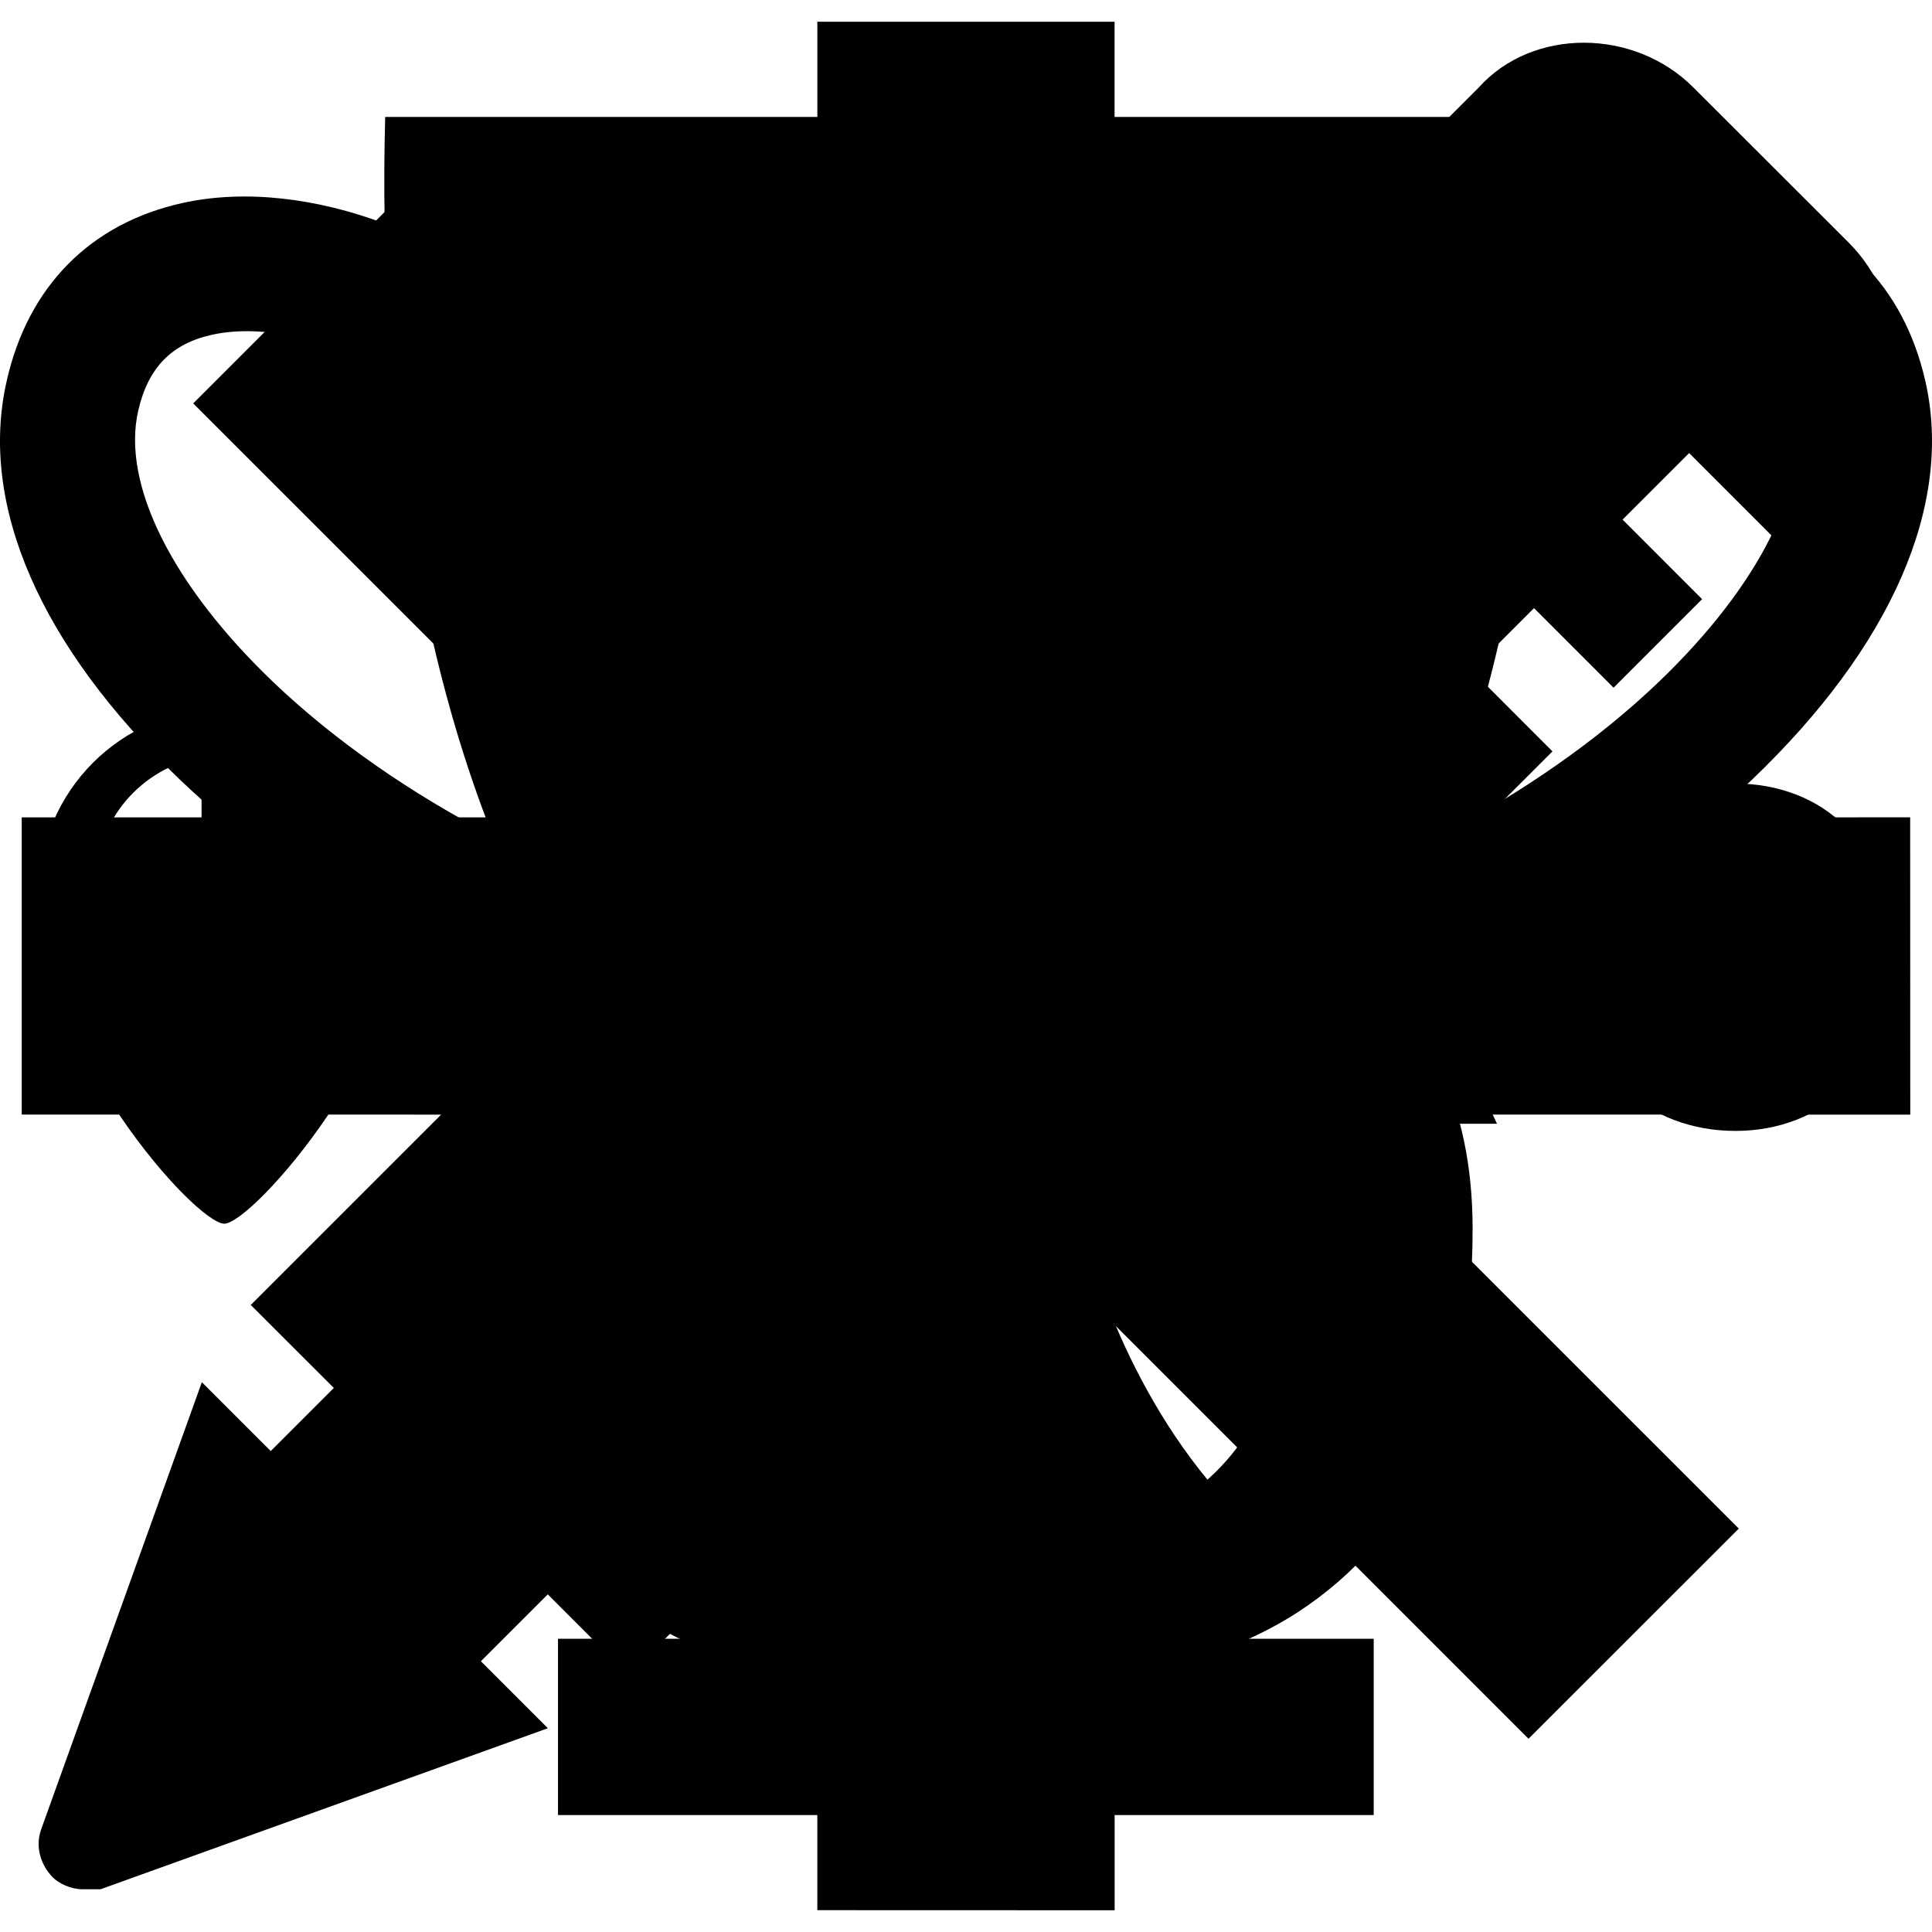
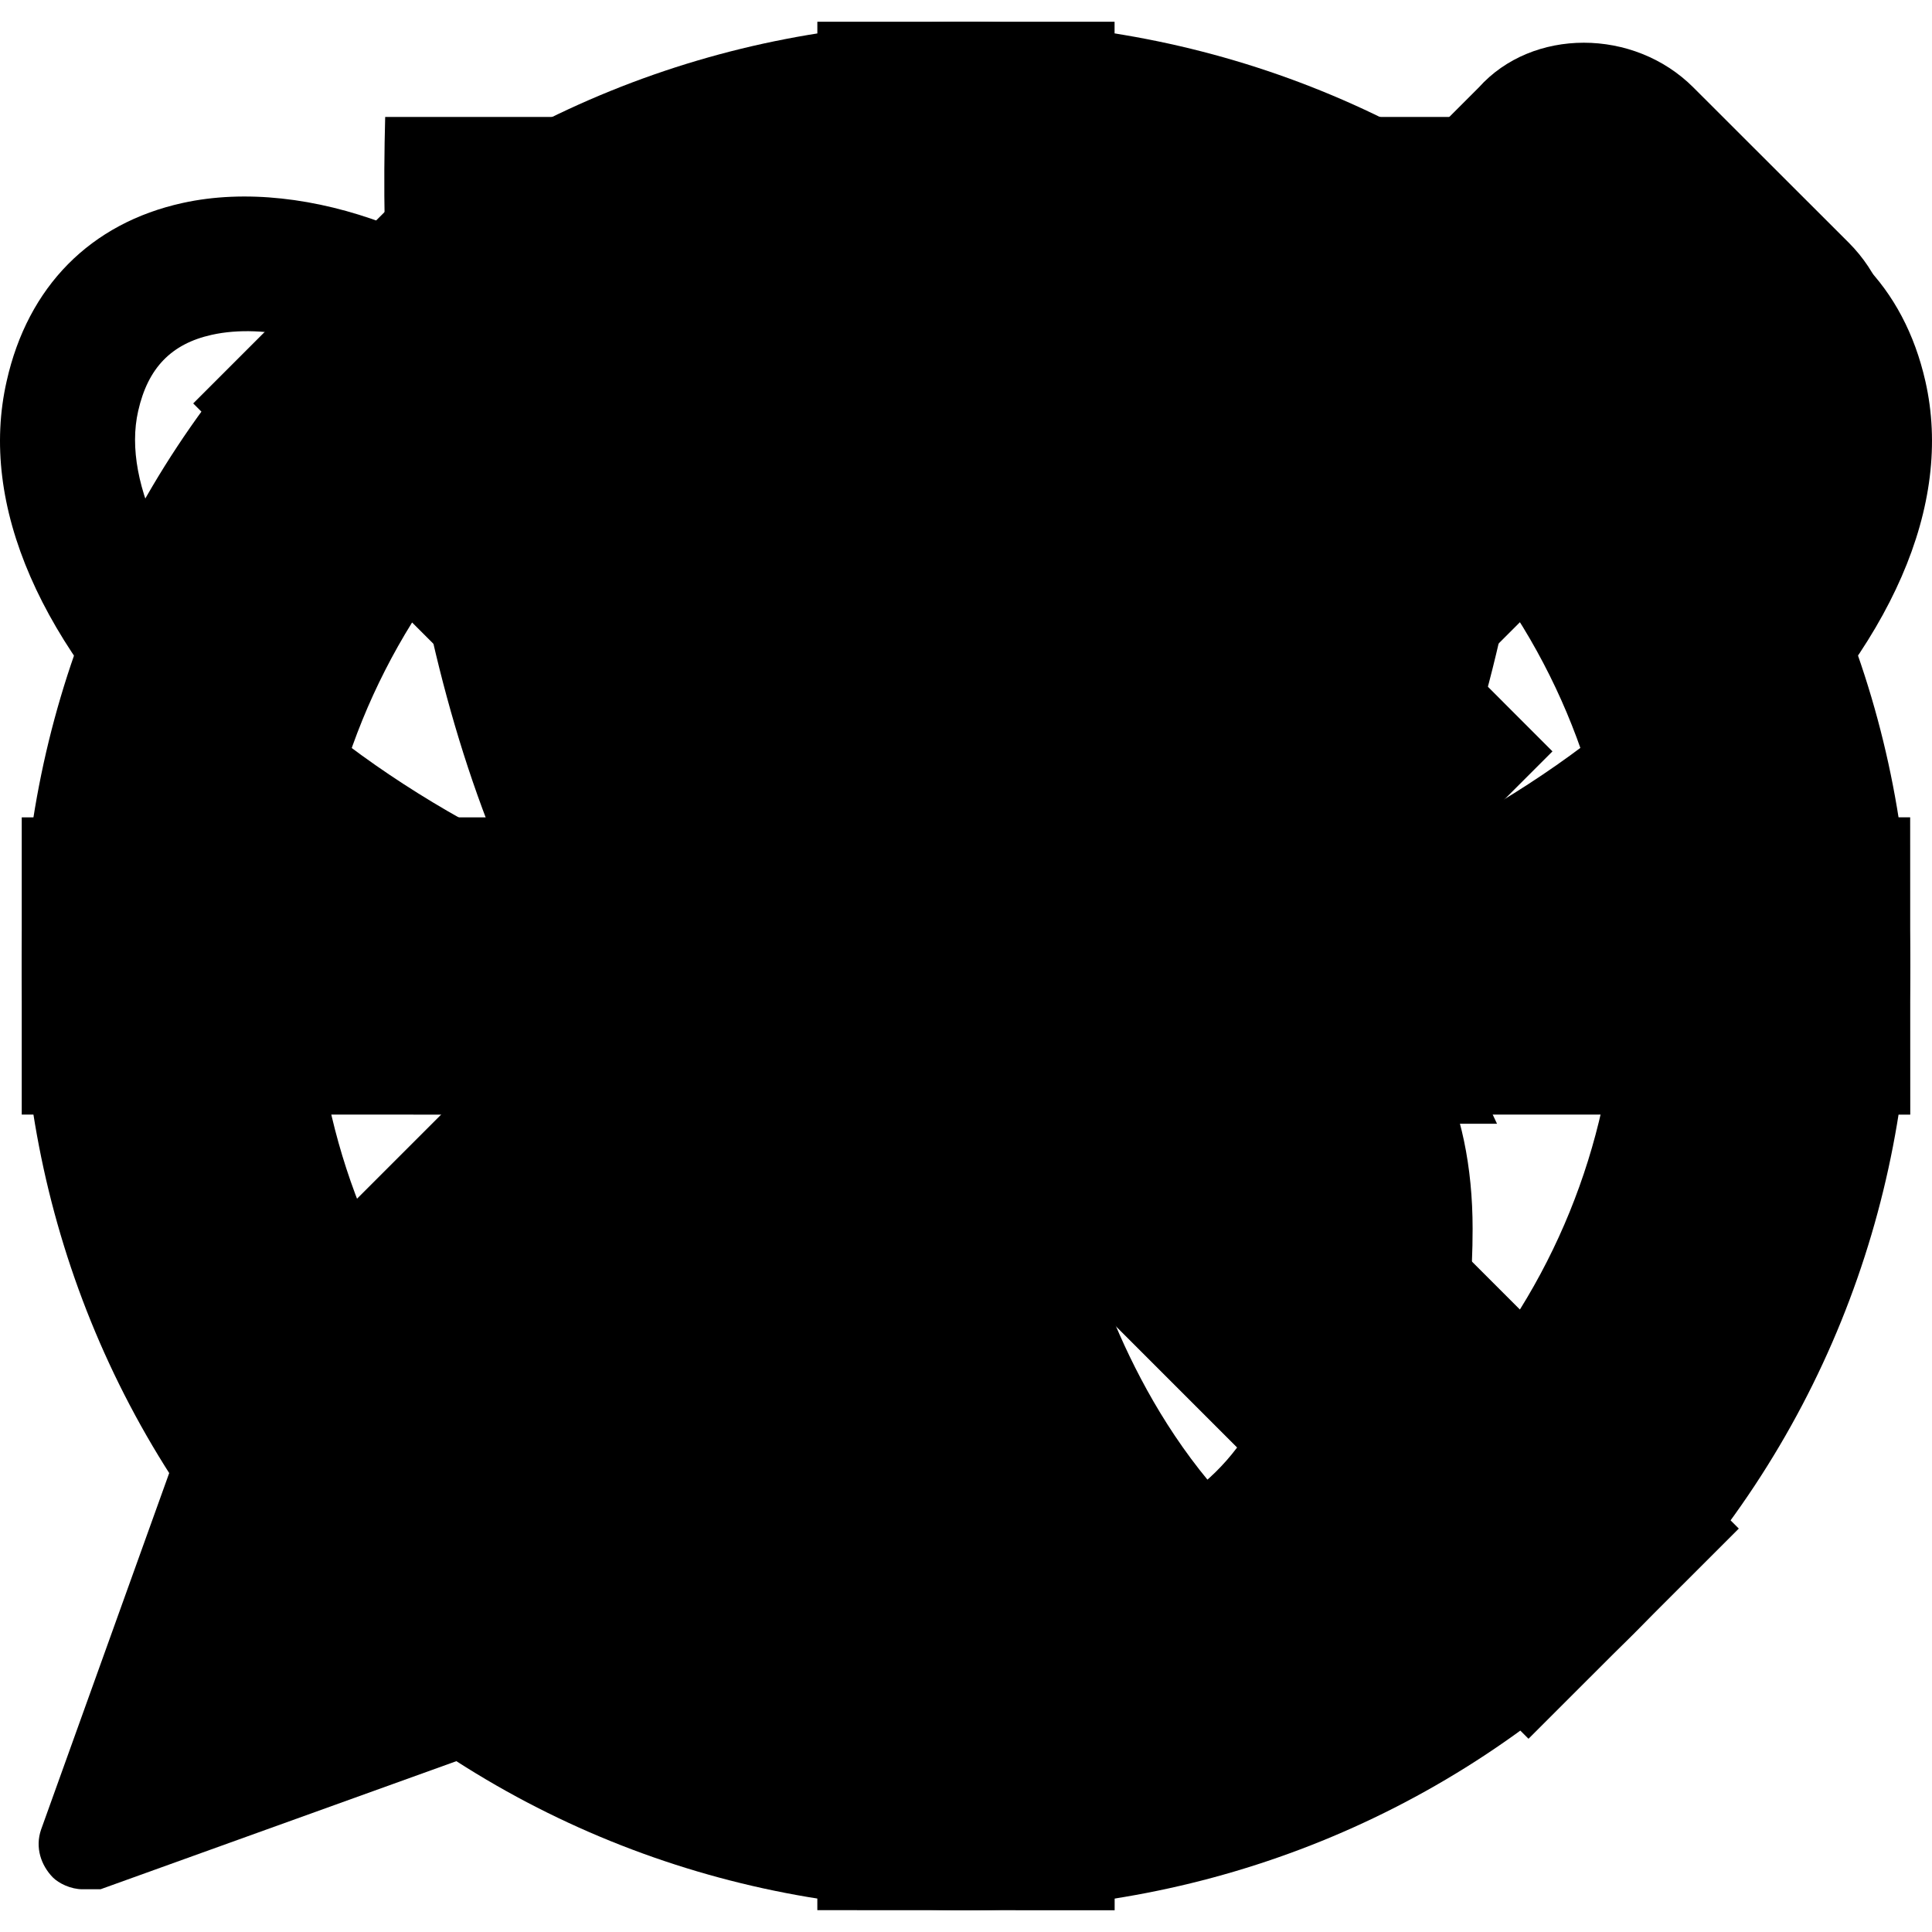
<svg xmlns="http://www.w3.org/2000/svg" version="1.1" id="Layer_1" x="0px" y="0px" width="100px" height="100px" viewBox="0 0 100 100" enable-background="new 0 0 100 100" xml:space="preserve">
  <g id="pencil">
-     <path fill="inherit" d="M95.688,23.678c3.083-3.091,3.083-8.037,0-11.12l-8.036-8.028c-3.085-3.092-8.341-3.092-11.113,0   l-4.014,4.014L91.978,28L95.688,23.678z" />
-     <polygon fill="inherit" points="83.518,35.595 64.311,16.383 68.889,11.793 88.1,31.013  " />
-     <path fill="inherit" d="M2.127,94.697c-0.323,0.931,0,1.854,0.607,2.477c0.308,0.308,0.927,0.614,1.538,0.614   c0.307,0,0.615,0,0.931,0l23.155-8.335L10.448,71.542L2.127,94.697z" />
-     <polygon fill="inherit" points="12.979,67.544 60.804,19.727 68.88,27.803 21.068,75.627  " />
-     <polygon fill="inherit" points="72.279,30.807 80.355,38.891 32.535,86.708 24.455,78.624  " />
+     <path d="M95.688,23.678c3.083-3.091,3.083-8.037,0-11.12l-8.036-8.028c-3.085-3.092-8.341-3.092-11.113,0   l-4.014,4.014L91.978,28L95.688,23.678z" />
+     <polygon points="83.518,35.595 64.311,16.383 68.889,11.793 88.1,31.013  " />
+     <path d="M2.127,94.697c-0.323,0.931,0,1.854,0.607,2.477c0.308,0.308,0.927,0.614,1.538,0.614   c0.307,0,0.615,0,0.931,0l23.155-8.335L10.448,71.542L2.127,94.697z" />
+     <polygon points="12.979,67.544 60.804,19.727 68.88,27.803 21.068,75.627  " />
+     <polygon points="72.279,30.807 80.355,38.891 32.535,86.708 24.455,78.624  " />
  </g>
-   <polygon id="x" fill="inherit" points="90,20.881 79.115,10.002 50,39.124 20.878,10.002 10,20.881 39.122,49.998 10,79.119   20.878,89.998 50,60.881 79.115,89.998 90,79.119 60.873,49.998 " />
+   <polygon id="x" points="90,20.881 79.115,10.002 50,39.124 20.878,10.002 10,20.881 39.122,49.998 10,79.119   20.878,89.998 50,60.881 79.115,89.998 90,79.119 60.873,49.998 " />
  <g id="logo">
-     <path fill="inherit" d="M11.61,36.662c-5.307,0-9.61,4.303-9.61,9.609c0,8.037,8.14,17.067,9.61,17.067   c1.43,0,9.611-9.195,9.611-17.067C21.221,40.965,16.919,36.662,11.61,36.662 M12.787,52.312v-3.804c0-0.65-0.526-1.179-1.177-1.179   c-0.65,0-1.178,0.528-1.178,1.179v3.804c-3.123-0.557-5.49-3.282-5.49-6.563c0-3.28,2.368-6.006,5.49-6.562v3.804   c0,0.65,0.527,1.178,1.178,1.178c0.651,0,1.177-0.527,1.177-1.178v-3.804c3.123,0.557,5.493,3.282,5.493,6.562   C18.28,49.03,15.91,51.756,12.787,52.312" />
-     <path fill="inherit" d="M38.618,40.954h2.409v17.211h-2.409v-7.948h-8.419v7.948H27.79V40.954h2.409v7.177h8.419V40.954z" />
-     <path fill="inherit" d="M47.782,58.165V40.954h10.506v2.061h-8.097v5.116h7.202v2.012h-7.202v5.96h8.717v2.062H47.782z" />
-     <path fill="inherit" d="M72.866,50.962c0.265,0.332,0.6,0.766,1.006,1.304c0.405,0.538,0.823,1.134,1.254,1.788   s0.857,1.337,1.279,2.049s0.782,1.399,1.08,2.062h-2.632c-0.332-0.63-0.691-1.267-1.081-1.913c-0.389-0.646-0.782-1.262-1.18-1.85   s-0.79-1.139-1.18-1.652c-0.389-0.513-0.741-0.96-1.055-1.341c-0.216,0.017-0.436,0.025-0.658,0.025c-0.224,0-0.452,0-0.684,0   h-2.16v6.73h-2.409V41.202c0.679-0.166,1.436-0.277,2.272-0.335c0.836-0.058,1.602-0.087,2.297-0.087   c2.417,0,4.26,0.456,5.526,1.366c1.267,0.911,1.899,2.269,1.899,4.073c0,1.142-0.302,2.12-0.906,2.931   C74.932,49.961,74.042,50.565,72.866,50.962z M69.216,42.891c-1.027,0-1.813,0.025-2.359,0.075v6.482h1.713   c0.828,0,1.573-0.041,2.235-0.124c0.662-0.083,1.221-0.24,1.677-0.472c0.455-0.232,0.808-0.559,1.056-0.981   c0.248-0.422,0.372-0.981,0.372-1.676c0-0.646-0.124-1.184-0.372-1.614s-0.584-0.77-1.006-1.018   c-0.423-0.249-0.919-0.422-1.49-0.522C70.47,42.94,69.861,42.891,69.216,42.891z" />
-     <path fill="inherit" d="M81.559,49.547c0-1.474,0.22-2.773,0.658-3.899c0.438-1.125,1.034-2.065,1.788-2.819   c0.753-0.753,1.631-1.32,2.633-1.701s2.065-0.571,3.191-0.571c1.109,0,2.156,0.19,3.142,0.571s1.851,0.948,2.596,1.701   c0.745,0.754,1.337,1.693,1.775,2.819C97.78,46.773,98,48.073,98,49.547s-0.22,2.773-0.658,3.899s-1.03,2.065-1.775,2.818   c-0.745,0.754-1.61,1.32-2.596,1.701s-2.032,0.571-3.142,0.571c-1.126,0-2.189-0.19-3.191-0.571s-1.88-0.947-2.633-1.701   c-0.754-0.753-1.35-1.692-1.788-2.818S81.559,51.021,81.559,49.547z M84.092,49.547c0,1.043,0.133,1.991,0.397,2.844   s0.642,1.577,1.13,2.173c0.488,0.597,1.085,1.056,1.788,1.378c0.704,0.323,1.494,0.484,2.372,0.484s1.664-0.161,2.359-0.484   c0.695-0.322,1.287-0.781,1.776-1.378c0.487-0.596,0.864-1.32,1.13-2.173c0.265-0.853,0.397-1.801,0.397-2.844   c0-1.043-0.133-1.991-0.397-2.844c-0.266-0.853-0.643-1.577-1.13-2.173c-0.489-0.596-1.081-1.055-1.776-1.378   c-0.695-0.323-1.481-0.484-2.359-0.484s-1.668,0.161-2.372,0.484c-0.703,0.323-1.3,0.782-1.788,1.378s-0.865,1.321-1.13,2.173   C84.225,47.556,84.092,48.503,84.092,49.547z" />
+     <path d="M11.61,36.662c-5.307,0-9.61,4.303-9.61,9.609c0,8.037,8.14,17.067,9.61,17.067   c1.43,0,9.611-9.195,9.611-17.067C21.221,40.965,16.919,36.662,11.61,36.662 M12.787,52.312v-3.804c0-0.65-0.526-1.179-1.177-1.179   c-0.65,0-1.178,0.528-1.178,1.179v3.804c-3.123-0.557-5.49-3.282-5.49-6.563c0-3.28,2.368-6.006,5.49-6.562v3.804   c0,0.65,0.527,1.178,1.178,1.178c0.651,0,1.177-0.527,1.177-1.178v-3.804c3.123,0.557,5.493,3.282,5.493,6.562   C18.28,49.03,15.91,51.756,12.787,52.312" />
+     <g>
+       <path d="M38.618,40.954h2.409v17.211h-2.409v-7.948h-8.419v7.948H27.79V40.954h2.409v7.177h8.419V40.954z" />
+       <path d="M47.782,58.165V40.954h10.506v2.061h-8.097v5.116h7.202v2.012h-7.202v5.96h8.717v2.062H47.782z" />
+       <path d="M72.866,50.962c0.265,0.332,0.6,0.766,1.006,1.304c0.405,0.538,0.823,1.134,1.254,1.788    s0.857,1.337,1.279,2.049s0.782,1.399,1.08,2.062h-2.632c-0.332-0.63-0.691-1.267-1.081-1.913c-0.389-0.646-0.782-1.262-1.18-1.85    s-0.79-1.139-1.18-1.652c-0.389-0.513-0.741-0.96-1.055-1.341c-0.216,0.017-0.436,0.025-0.658,0.025c-0.224,0-0.452,0-0.684,0    h-2.16v6.73h-2.409V41.202c0.679-0.166,1.436-0.277,2.272-0.335c0.836-0.058,1.602-0.087,2.297-0.087    c2.417,0,4.26,0.456,5.526,1.366c1.267,0.911,1.899,2.269,1.899,4.073c0,1.142-0.302,2.12-0.906,2.931    C74.932,49.961,74.042,50.565,72.866,50.962z M69.216,42.891c-1.027,0-1.813,0.025-2.359,0.075v6.482h1.713    c0.828,0,1.573-0.041,2.235-0.124c0.662-0.083,1.221-0.24,1.677-0.472c0.455-0.232,0.808-0.559,1.056-0.981    c0.248-0.422,0.372-0.981,0.372-1.676c0-0.646-0.124-1.184-0.372-1.614s-0.584-0.77-1.006-1.018    c-0.423-0.249-0.919-0.422-1.49-0.522C70.47,42.94,69.861,42.891,69.216,42.891z" />
+       <path d="M81.559,49.547c0-1.474,0.22-2.773,0.658-3.899c0.438-1.125,1.034-2.065,1.788-2.819    c0.753-0.753,1.631-1.32,2.633-1.701s2.065-0.571,3.191-0.571c1.109,0,2.156,0.19,3.142,0.571s1.851,0.948,2.596,1.701    c0.745,0.754,1.337,1.693,1.775,2.819C97.78,46.773,98,48.073,98,49.547s-0.22,2.773-0.658,3.899s-1.03,2.065-1.775,2.818    c-0.745,0.754-1.61,1.32-2.596,1.701s-2.032,0.571-3.142,0.571c-1.126,0-2.189-0.19-3.191-0.571s-1.88-0.947-2.633-1.701    c-0.754-0.753-1.35-1.692-1.788-2.818S81.559,51.021,81.559,49.547z M84.092,49.547c0,1.043,0.133,1.991,0.397,2.844    s0.642,1.577,1.13,2.173c0.488,0.597,1.085,1.056,1.788,1.378c0.704,0.323,1.494,0.484,2.372,0.484s1.664-0.161,2.359-0.484    c0.695-0.322,1.287-0.781,1.776-1.378c0.487-0.596,0.864-1.32,1.13-2.173c0.265-0.853,0.397-1.801,0.397-2.844    c0-1.043-0.133-1.991-0.397-2.844c-0.266-0.853-0.643-1.577-1.13-2.173c-0.489-0.596-1.081-1.055-1.776-1.378    c-0.695-0.323-1.481-0.484-2.359-0.484s-1.668,0.161-2.372,0.484c-0.703,0.323-1.3,0.782-1.788,1.378s-0.865,1.321-1.13,2.173    C84.225,47.556,84.092,48.503,84.092,49.547z" />
+     </g>
  </g>
  <g id="reward">
-     <path fill="inherit" d="M90.538,10.505c-3.224-0.711-6.947-0.255-10.453,1.068c0.028-1.9,0.028-3.752-0.036-5.521H49.992H19.937   c-0.047,1.769-0.062,3.621-0.025,5.521c-3.507-1.323-7.232-1.779-10.456-1.068c-4.773,1.047-8.016,4.329-9.112,9.226   c-1.455,6.391,1.739,13.716,8.98,20.635c5.704,5.436,13.366,9.974,21.455,12.783c3.351,4.713,7.651,8.521,13.083,10.842   c-0.79,2.901-3.579,11.284-10.309,16.428h16.438h16.443c-6.725-5.144-9.521-13.526-10.297-16.428   c5.435-2.32,9.731-6.129,13.068-10.852c8.088-2.799,15.75-7.337,21.468-12.773c7.241-6.919,10.437-14.245,8.984-20.635   C98.545,14.834,95.303,11.553,90.538,10.505z M14.15,35.311c-5.245-5.012-7.86-10.257-6.998-14.039   c0.504-2.23,1.718-3.477,3.805-3.941c2.764-0.614,6.37,0.313,9.343,2.146c0.68,8.017,2.255,16.374,5.21,23.794   C21.255,41.057,17.342,38.354,14.15,35.311z M85.841,35.311c-3.183,3.044-7.098,5.746-11.359,7.97   c2.965-7.431,4.541-15.788,5.215-23.795c2.976-1.842,6.577-2.769,9.333-2.155c2.096,0.465,3.305,1.711,3.811,3.941   C93.701,25.053,91.081,30.298,85.841,35.311z" />
-     <rect x="28.882" y="84.822" fill="inherit" width="42.221" height="9.125" />
+     <path d="M90.538,10.505c-3.224-0.711-6.947-0.255-10.453,1.068c0.028-1.9,0.028-3.752-0.036-5.521H49.992H19.937   c-0.047,1.769-0.062,3.621-0.025,5.521c-3.507-1.323-7.232-1.779-10.456-1.068c-4.773,1.047-8.016,4.329-9.112,9.226   c-1.455,6.391,1.739,13.716,8.98,20.635c5.704,5.436,13.366,9.974,21.455,12.783c3.351,4.713,7.651,8.521,13.083,10.842   c-0.79,2.901-3.579,11.284-10.309,16.428h16.438h16.443c-6.725-5.144-9.521-13.526-10.297-16.428   c5.435-2.32,9.731-6.129,13.068-10.852c8.088-2.799,15.75-7.337,21.468-12.773c7.241-6.919,10.437-14.245,8.984-20.635   C98.545,14.834,95.303,11.553,90.538,10.505z M14.15,35.311c-5.245-5.012-7.86-10.257-6.998-14.039   c0.504-2.23,1.718-3.477,3.805-3.941c2.764-0.614,6.37,0.313,9.343,2.146c0.68,8.017,2.255,16.374,5.21,23.794   C21.255,41.057,17.342,38.354,14.15,35.311z M85.841,35.311c-3.183,3.044-7.098,5.746-11.359,7.97   c2.965-7.431,4.541-15.788,5.215-23.795c2.976-1.842,6.577-2.769,9.333-2.155c2.096,0.465,3.305,1.711,3.811,3.941   C93.701,25.053,91.081,30.298,85.841,35.311z" />
+     <rect x="28.882" y="84.822" width="42.221" height="9.125" />
  </g>
-   <path id="dollar" fill="inherit" d="M31.108,15.523C35.02,11.248,40.505,9.067,47.553,9V2h4.997v6.896   c6.975,0.488,12.33,2.544,16.069,6.159c3.73,3.625,5.69,8.407,5.863,14.355h-9.2c-0.249-2.668-0.967-4.964-2.162-6.896   c-2.209-3.539-5.729-5.394-10.57-5.576V42.56c8.132,2.276,13.659,4.418,16.567,6.417c4.733,3.3,7.105,8.168,7.105,14.623   c0,9.324-3.032,15.952-9.104,19.883c-3.366,2.171-8.225,3.605-14.568,4.313V98h-4.997V87.796   c-10.205-0.67-17.128-4.285-20.777-10.836c-1.999-3.548-2.998-8.33-2.998-14.364h9.31c0.282,4.811,1.042,8.311,2.276,10.52   c2.19,3.969,6.254,6.188,12.189,6.686V51.129c-7.613-1.435-13.231-3.835-16.866-7.202c-3.625-3.367-5.437-8.034-5.437-13.992   C25.25,24.608,27.207,19.798,31.108,15.523z M38.19,37.453c2.319,1.97,5.437,3.337,9.363,4.103V16.833   c-4.634,0.182-7.928,1.578-9.894,4.208c-1.96,2.63-2.941,5.385-2.941,8.263C34.719,32.776,35.876,35.492,38.19,37.453z    M64.966,73.488c1.187-2.104,1.789-4.543,1.789-7.316c0-4.38-1.616-7.708-4.84-9.994c-1.864-1.329-4.982-2.592-9.365-3.787v27.668   C58.549,79.781,62.681,77.591,64.966,73.488z" />
-   <polygon id="plus" fill="inherit" points="98.875,57.694 98.87,42.305 57.69,42.31 57.69,1.125 42.306,1.125 42.31,42.306    1.125,42.306 1.125,57.69 42.306,57.694 42.305,98.87 57.694,98.875 57.69,57.687 " />
+   <path id="dollar" d="M31.108,15.523C35.02,11.248,40.505,9.067,47.553,9V2h4.997v6.896c6.975,0.488,12.33,2.544,16.069,6.159  c3.73,3.625,5.69,8.407,5.863,14.355h-9.2c-0.249-2.668-0.967-4.964-2.162-6.896c-2.209-3.539-5.729-5.394-10.57-5.576V42.56  c8.132,2.276,13.659,4.418,16.567,6.417c4.733,3.3,7.105,8.168,7.105,14.623c0,9.324-3.032,15.952-9.104,19.883  c-3.366,2.171-8.225,3.605-14.568,4.313V98h-4.997V87.796c-10.205-0.67-17.128-4.285-20.777-10.836  c-1.999-3.548-2.998-8.33-2.998-14.364h9.31c0.282,4.811,1.042,8.311,2.276,10.52c2.19,3.969,6.254,6.188,12.189,6.686V51.129  c-7.613-1.435-13.231-3.835-16.866-7.202c-3.625-3.367-5.437-8.034-5.437-13.992C25.25,24.608,27.207,19.798,31.108,15.523z   M38.19,37.453c2.319,1.97,5.437,3.337,9.363,4.103V16.833c-4.634,0.182-7.928,1.578-9.894,4.208  c-1.96,2.63-2.941,5.385-2.941,8.263C34.719,32.776,35.876,35.492,38.19,37.453z M64.966,73.488  c1.187-2.104,1.789-4.543,1.789-7.316c0-4.38-1.616-7.708-4.84-9.994c-1.864-1.329-4.982-2.592-9.365-3.787v27.668  C58.549,79.781,62.681,77.591,64.966,73.488z" />
+   <polygon id="plus" points="98.875,57.694 98.87,42.305 57.69,42.31 57.69,1.125 42.306,1.125 42.31,42.306   1.125,42.306 1.125,57.69 42.306,57.694 42.305,98.87 57.694,98.875 57.69,57.687 " />
+   <path id="cancel" d="M84.561,15.44c-19.088-19.087-50.033-19.087-69.12,0c-19.087,19.087-19.087,50.033,0,69.121  c19.086,19.086,50.032,19.086,69.12-0.001C103.646,65.473,103.646,34.527,84.561,15.44z M73.857,26.144  c11.303,11.303,12.9,28.629,4.809,41.644L32.212,21.334C45.228,13.242,62.553,14.839,73.857,26.144z M26.144,73.857  c-11.305-11.305-12.9-28.629-4.81-41.645l46.453,46.454C54.771,86.757,37.447,85.16,26.144,73.857z" />
</svg>
